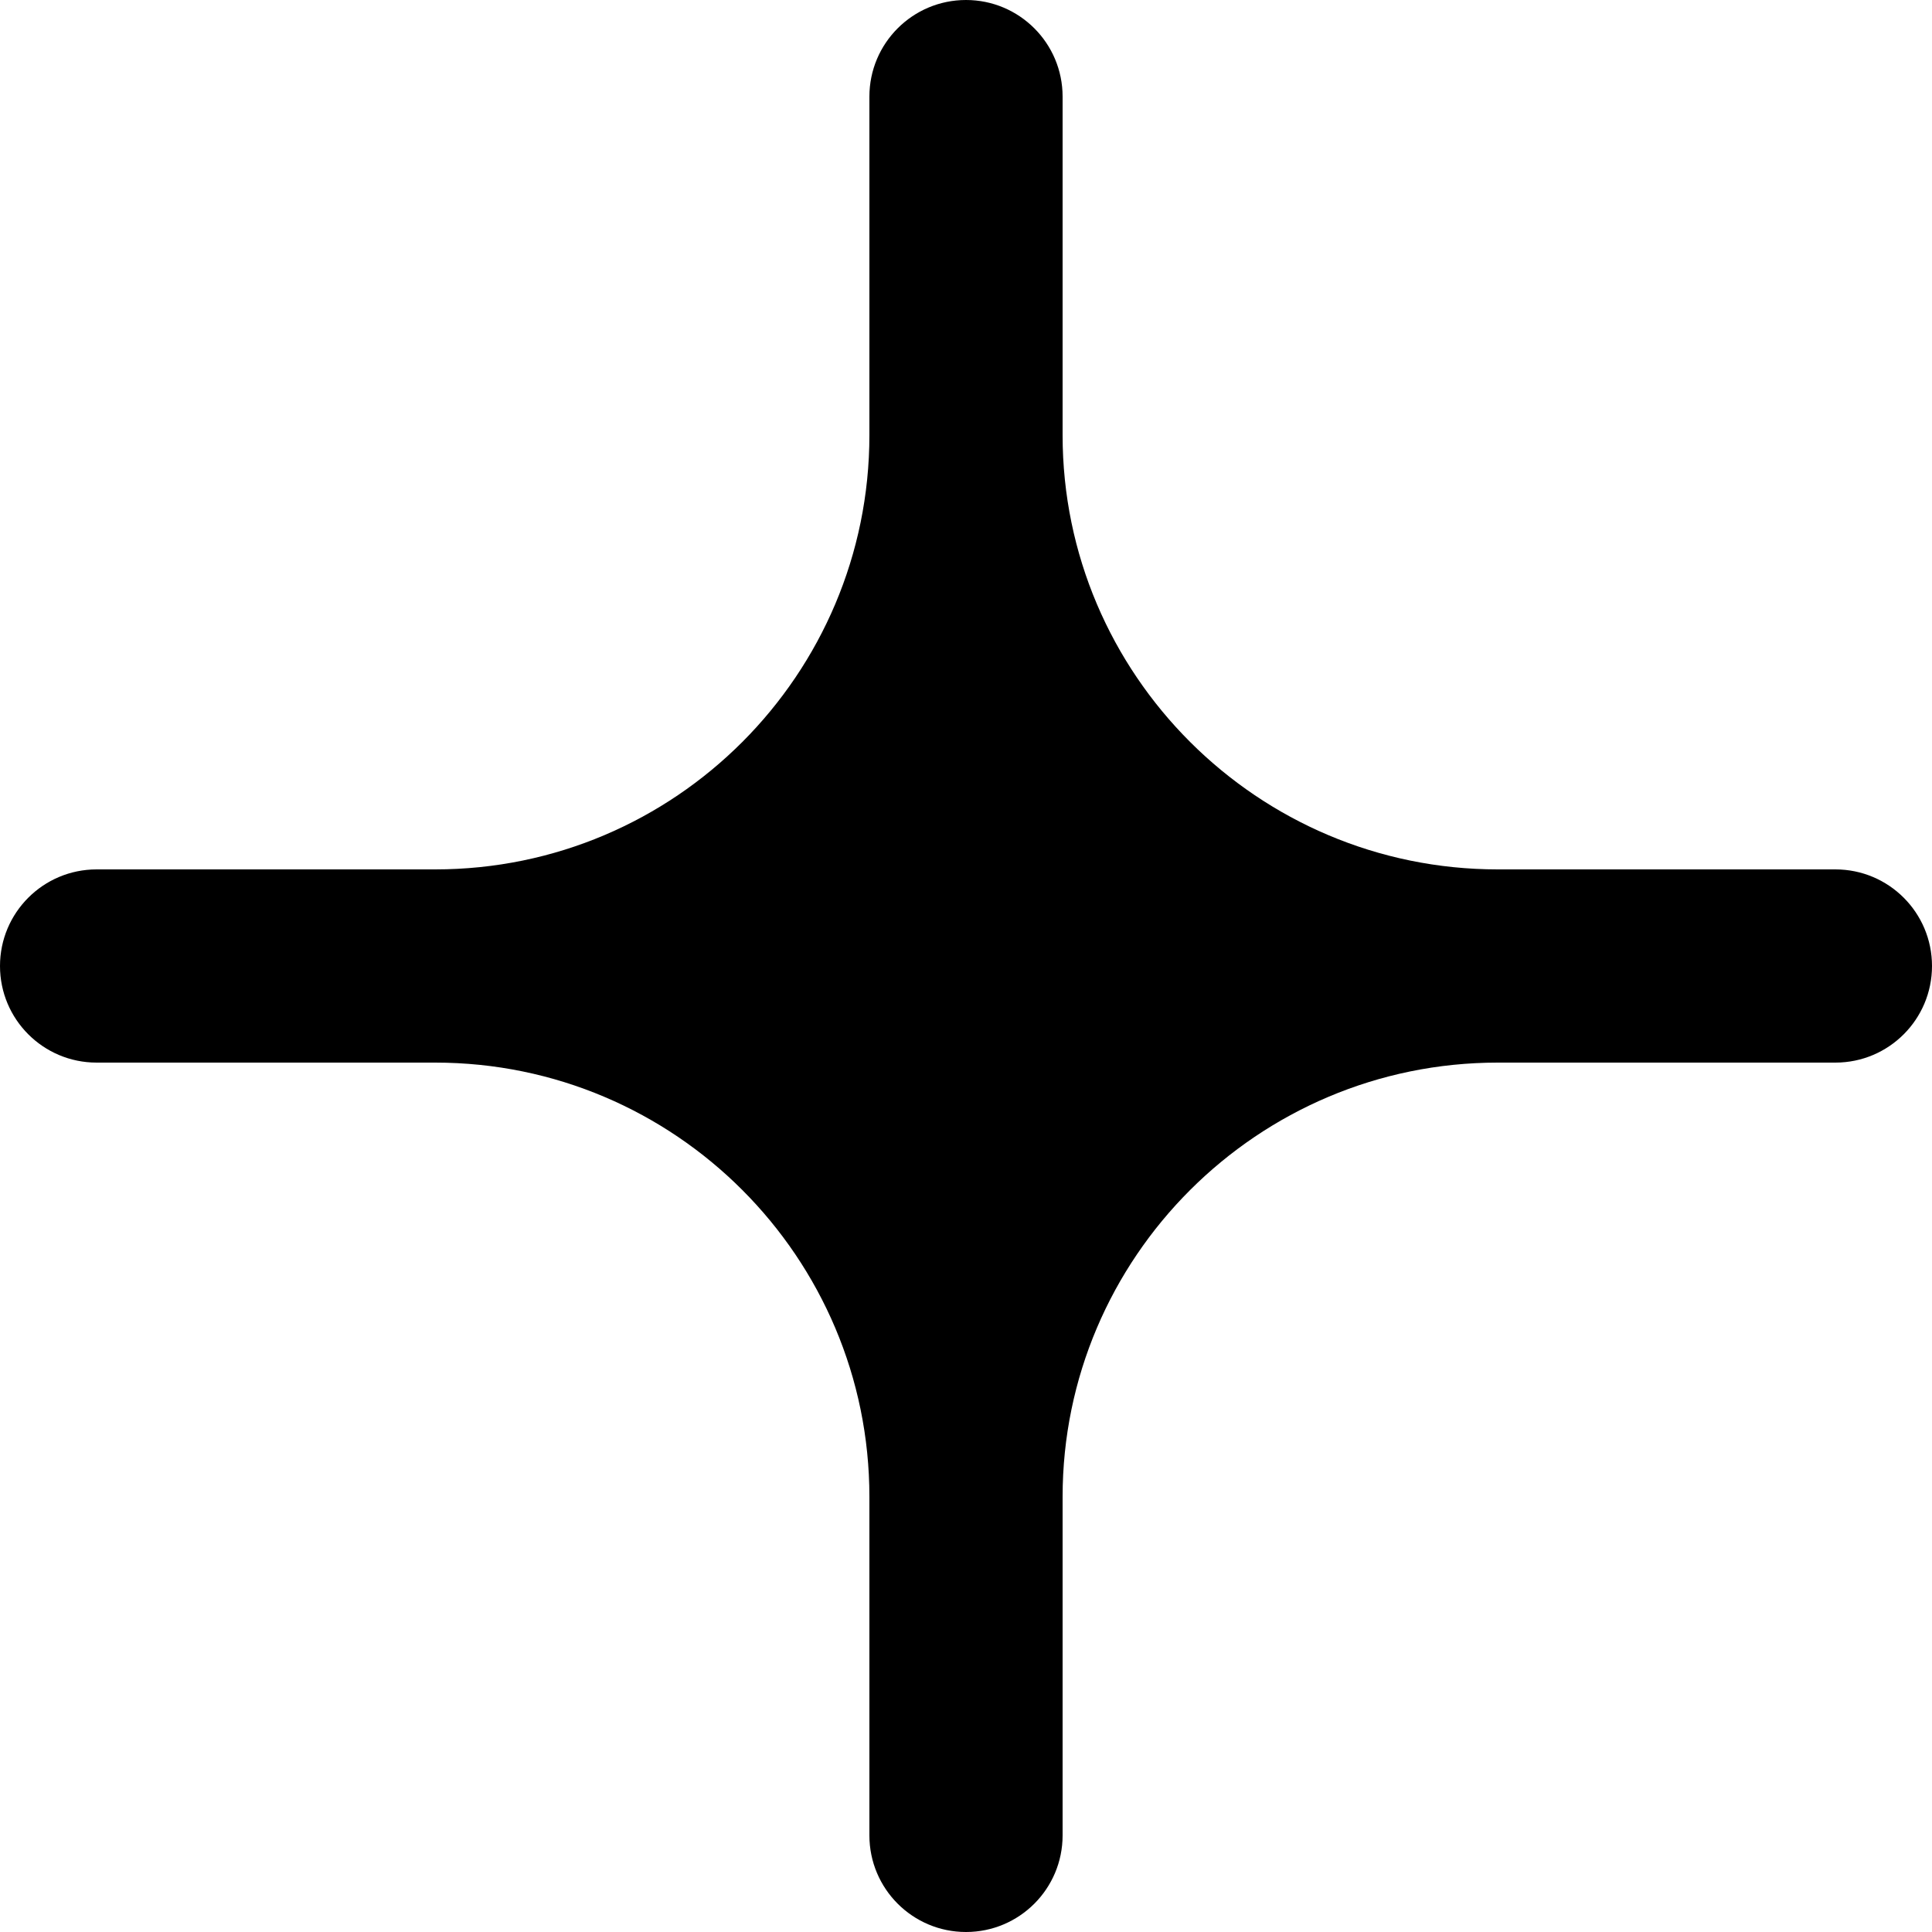
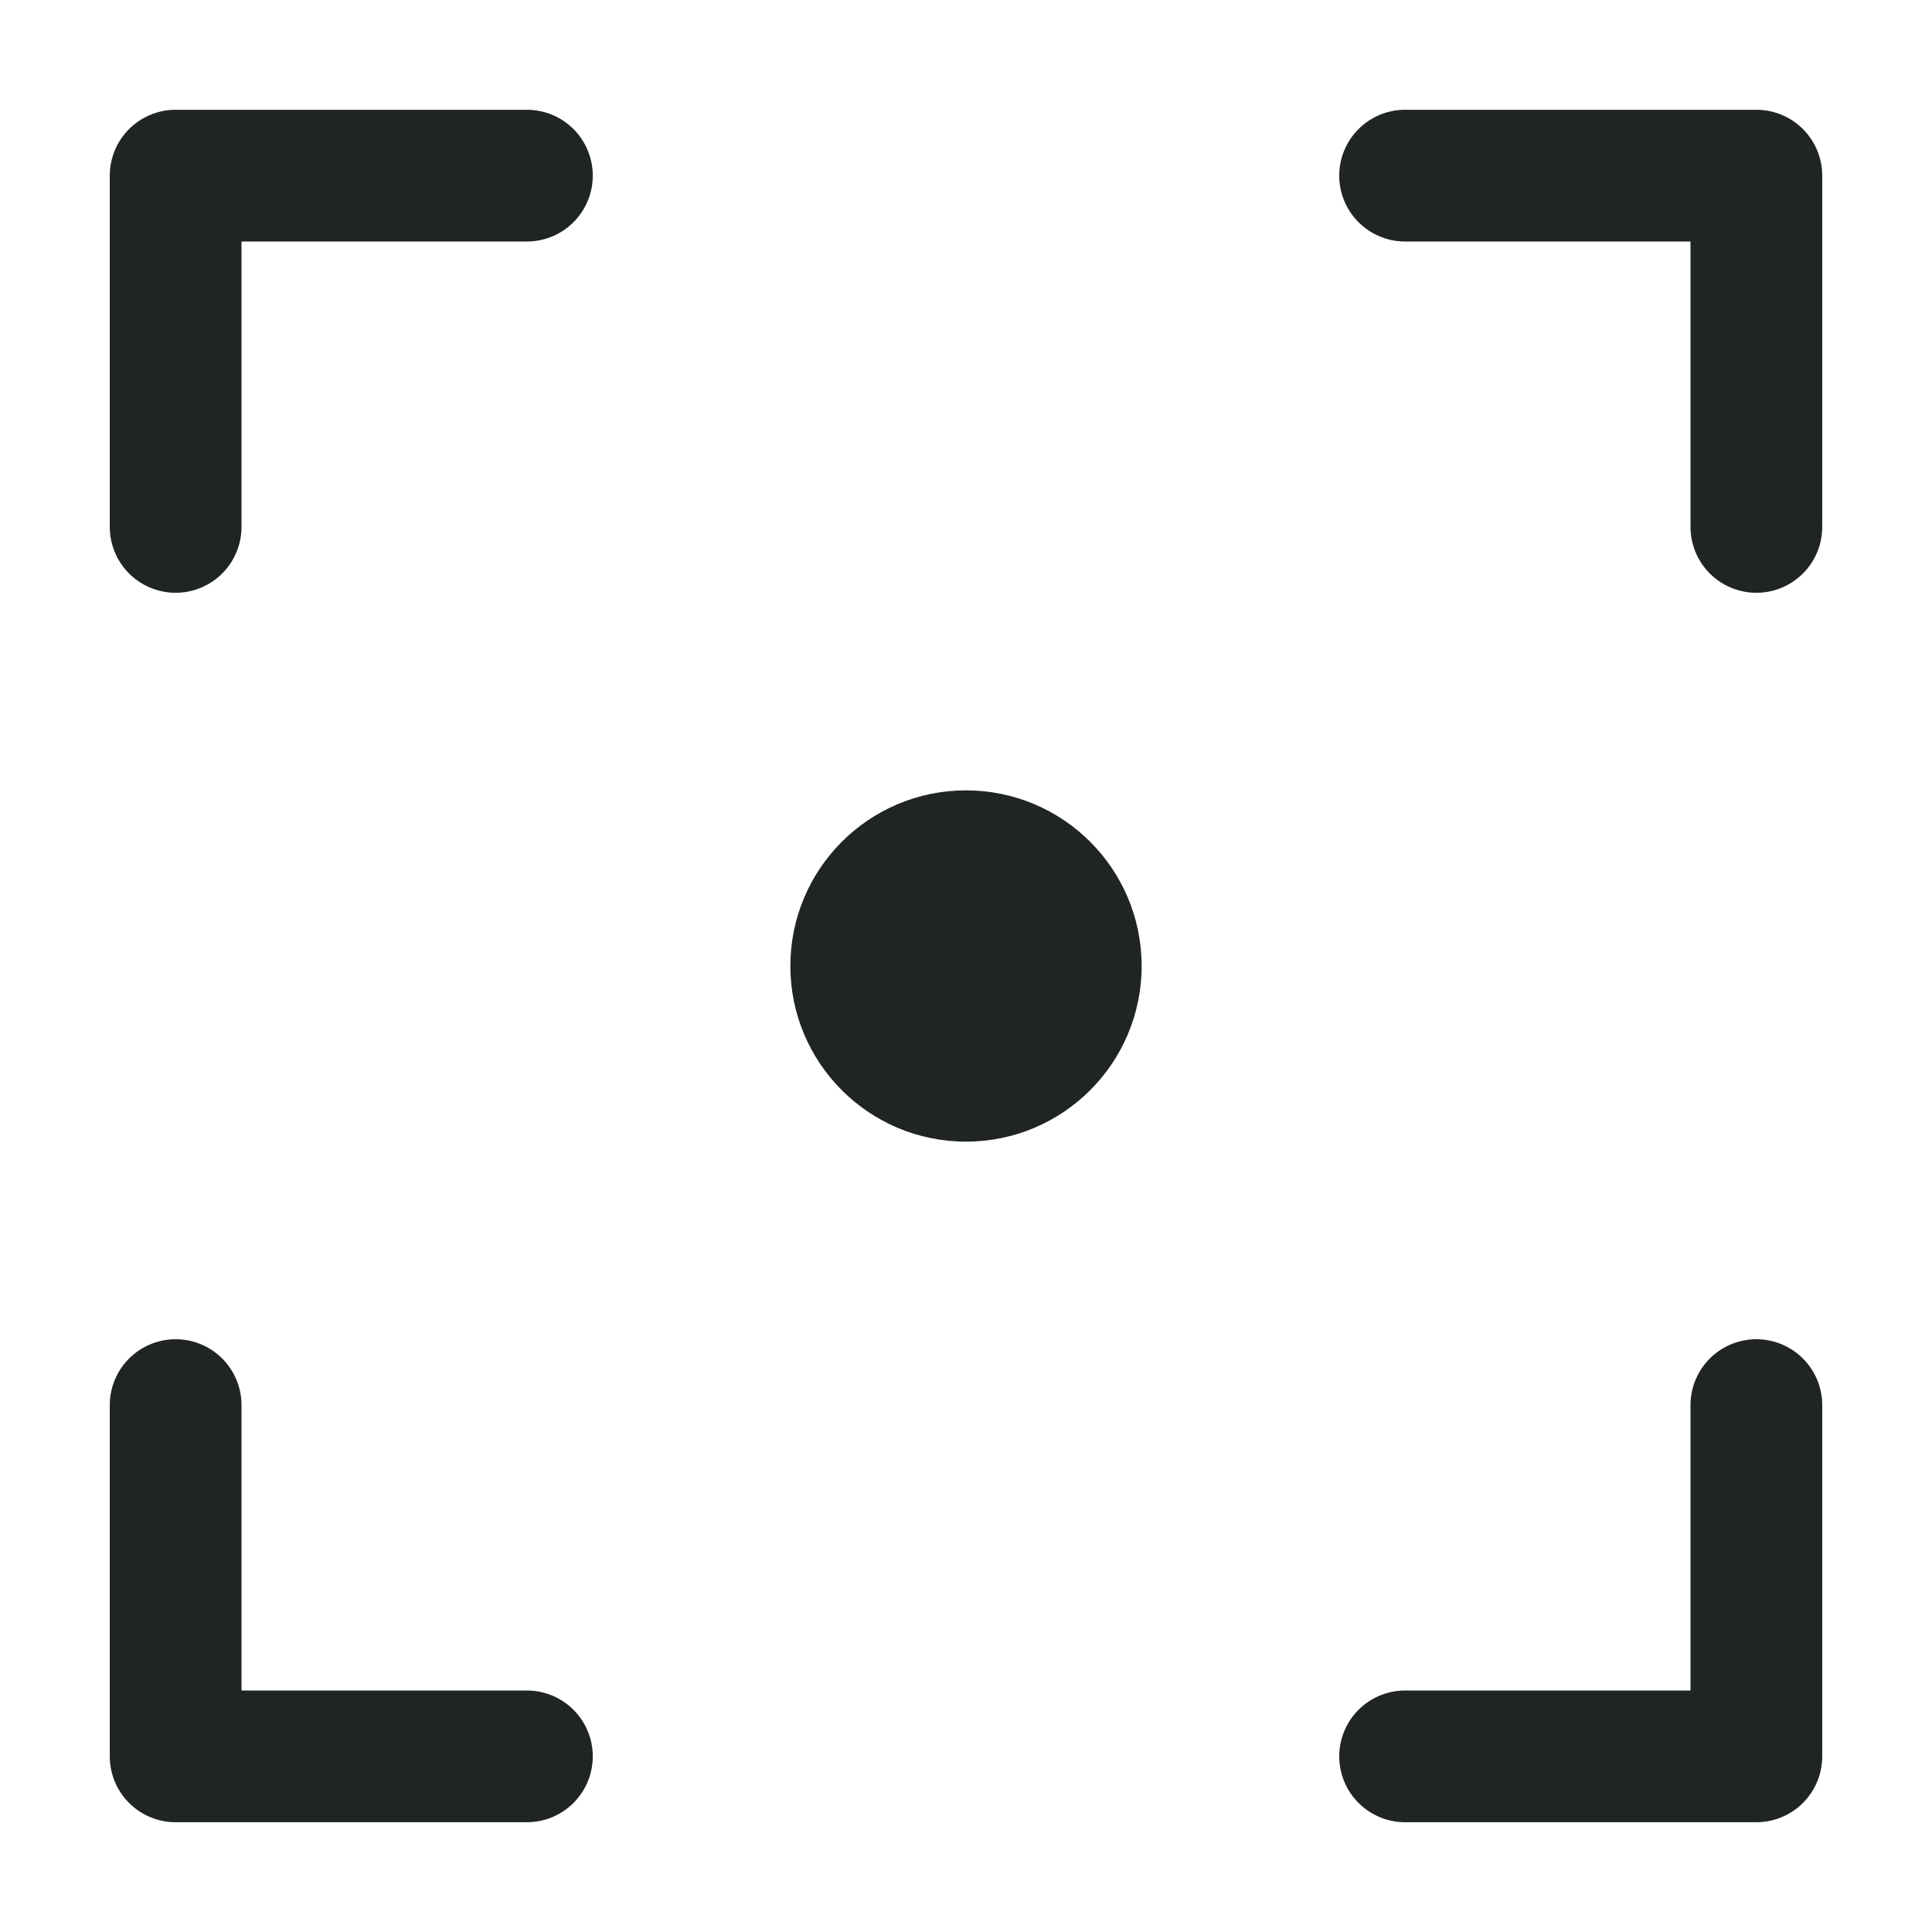
- <svg xmlns="http://www.w3.org/2000/svg" aria-hidden="true" viewBox="0 0 21 21">
-   <path d="M11.55 4.73C11.55 7.33 13.67 9.45 16.28 9.45H19.95C20.53 9.45 21 9.92 21 10.5C21 11.08 20.53 11.55 19.95 11.55H16.28C13.67 11.55 11.55 13.67 11.55 16.27V19.95C11.55 20.53 11.08 21 10.5 21C9.92 21 9.45 20.53 9.45 19.95V16.27C9.45 13.67 7.34 11.55 4.73 11.55H1.05C0.47 11.55 0 11.08 0 10.5C0 9.92 0.47 9.45 1.05 9.45H4.73C7.34 9.45 9.45 7.33 9.45 4.73V1.05C9.45 0.47 9.92 0 10.5 0C11.08 0 11.55 0.47 11.55 1.05V4.73Z" />
+ <svg xmlns="http://www.w3.org/2000/svg" width="22" height="22" viewBox="0 0 22 22" fill="none">
+   <path d="M2 6V2H6M16 2H20V6M20 16V20H16M6 20H2V16" stroke="#202523" stroke-width="1.5" stroke-linecap="round" stroke-linejoin="round" />
+   <circle cx="11" cy="11" r="2" fill="#202523" />
</svg>
